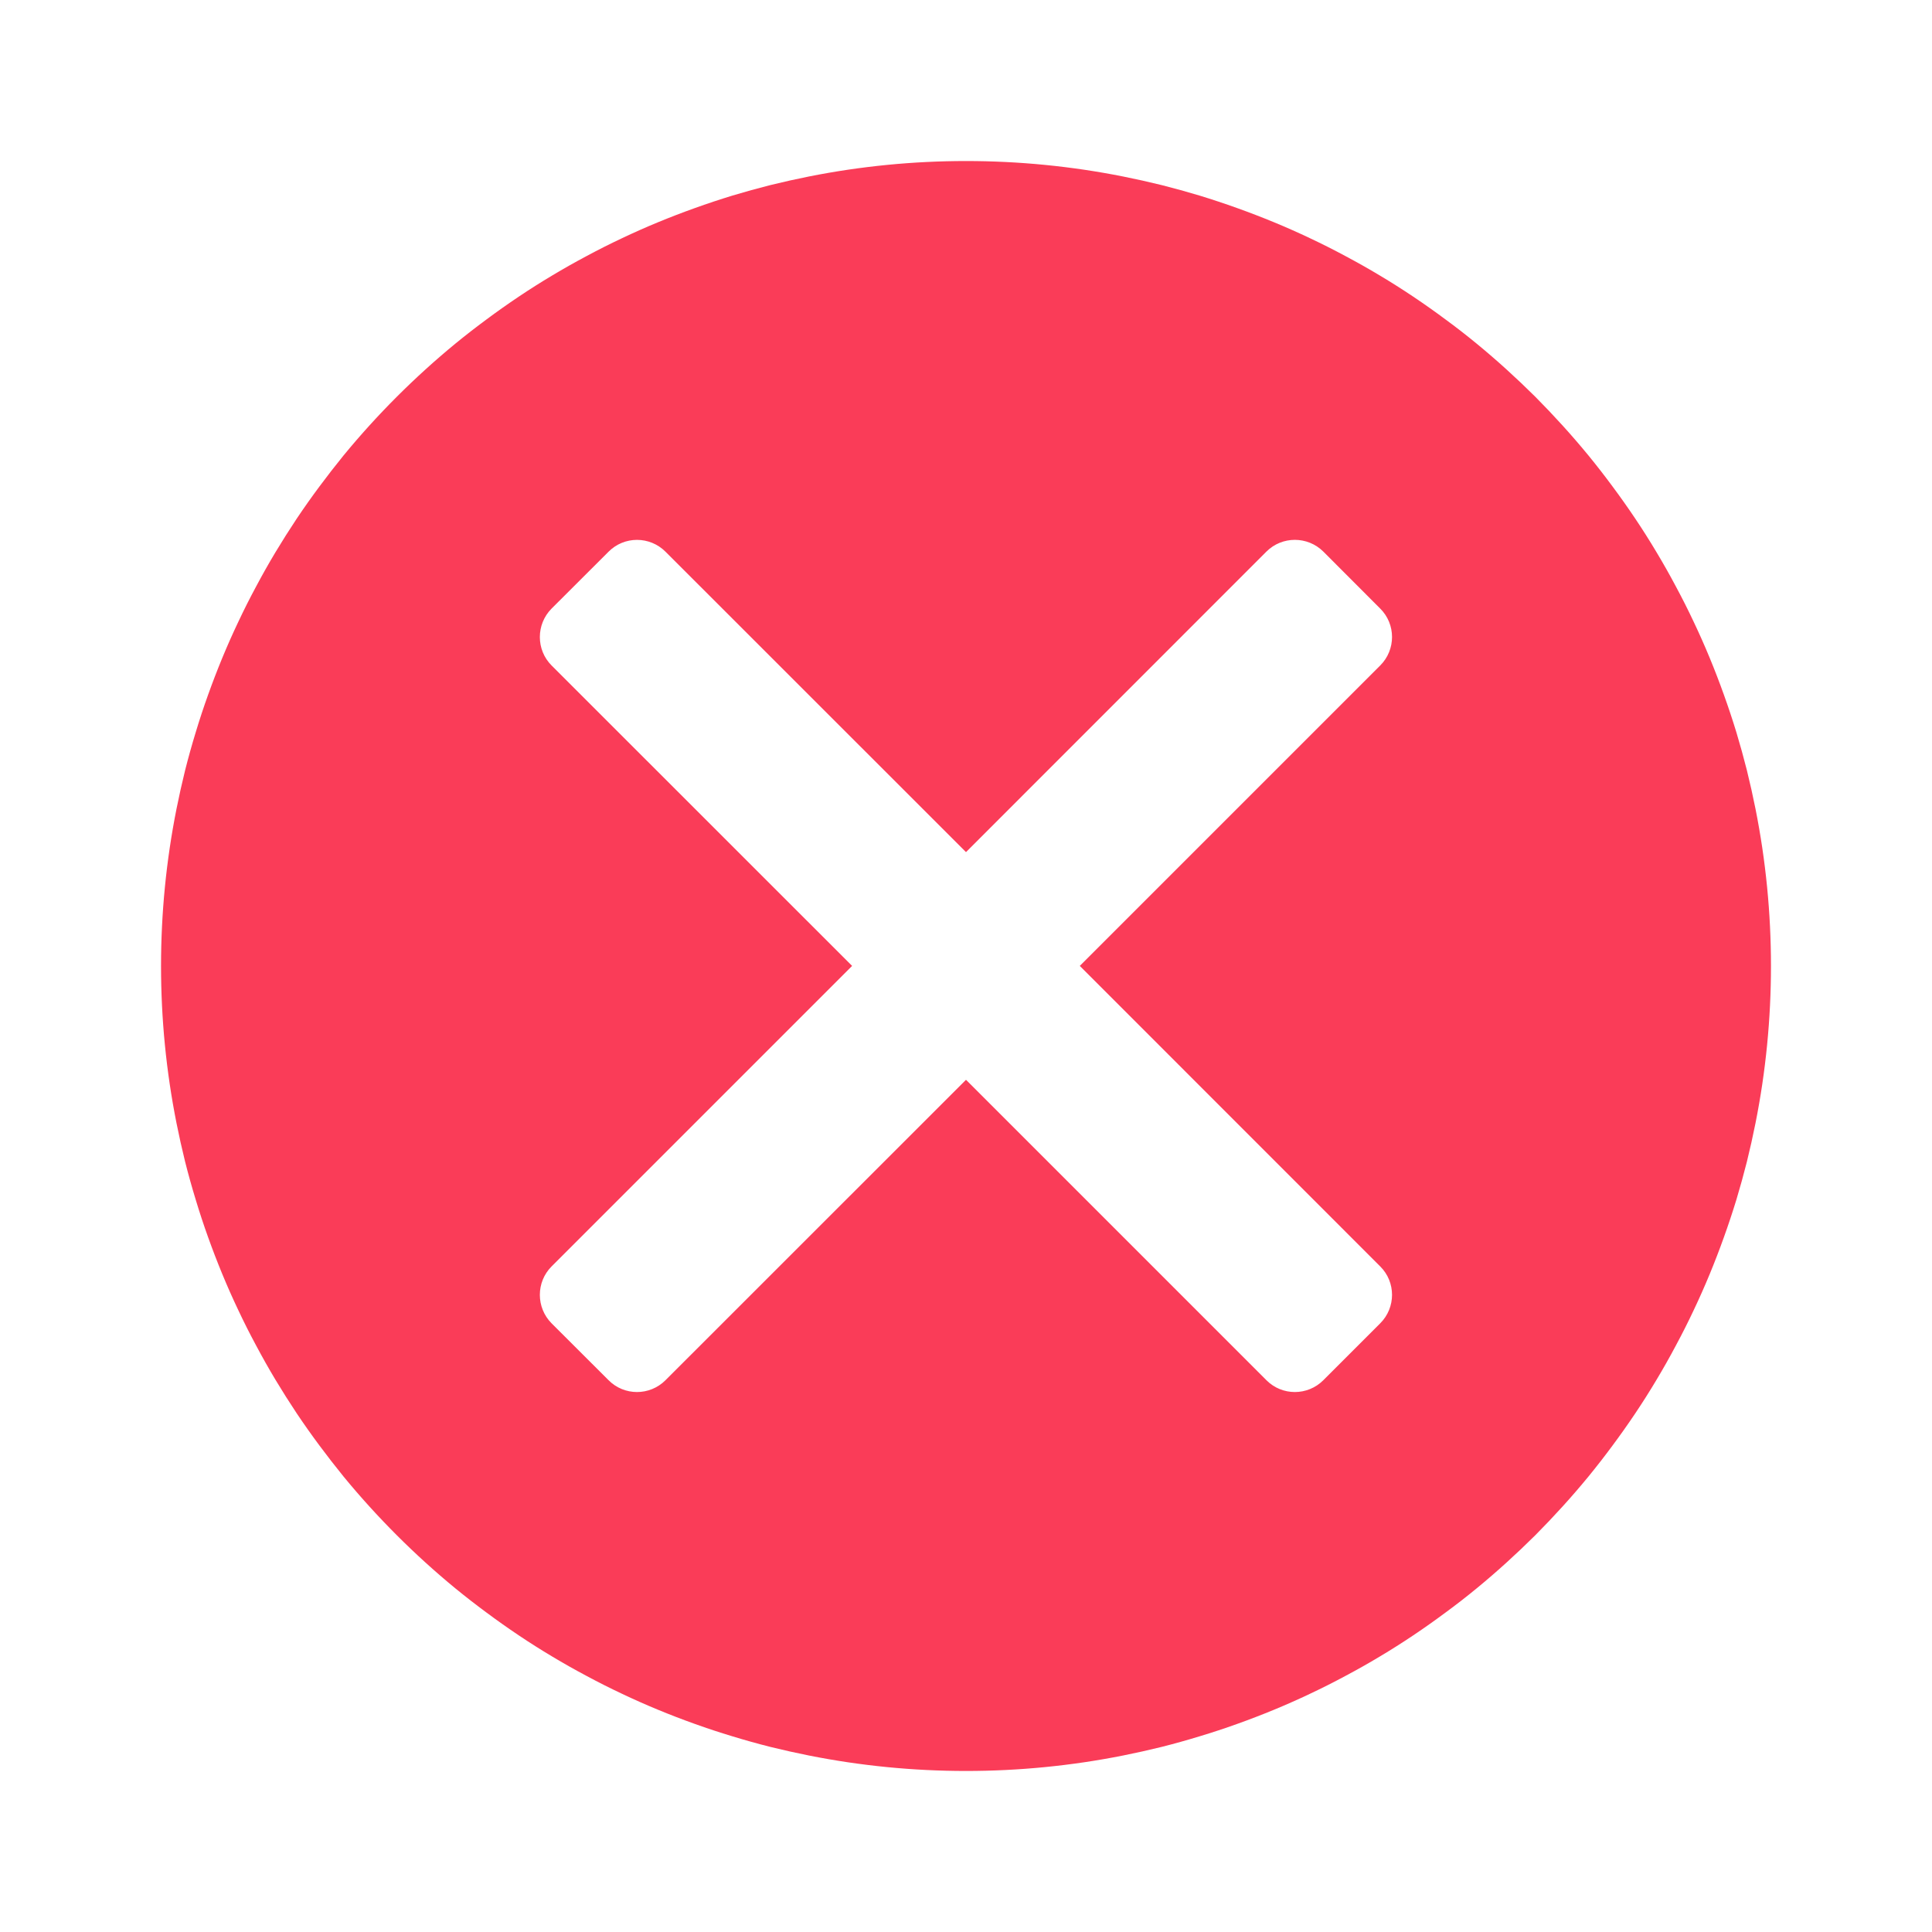
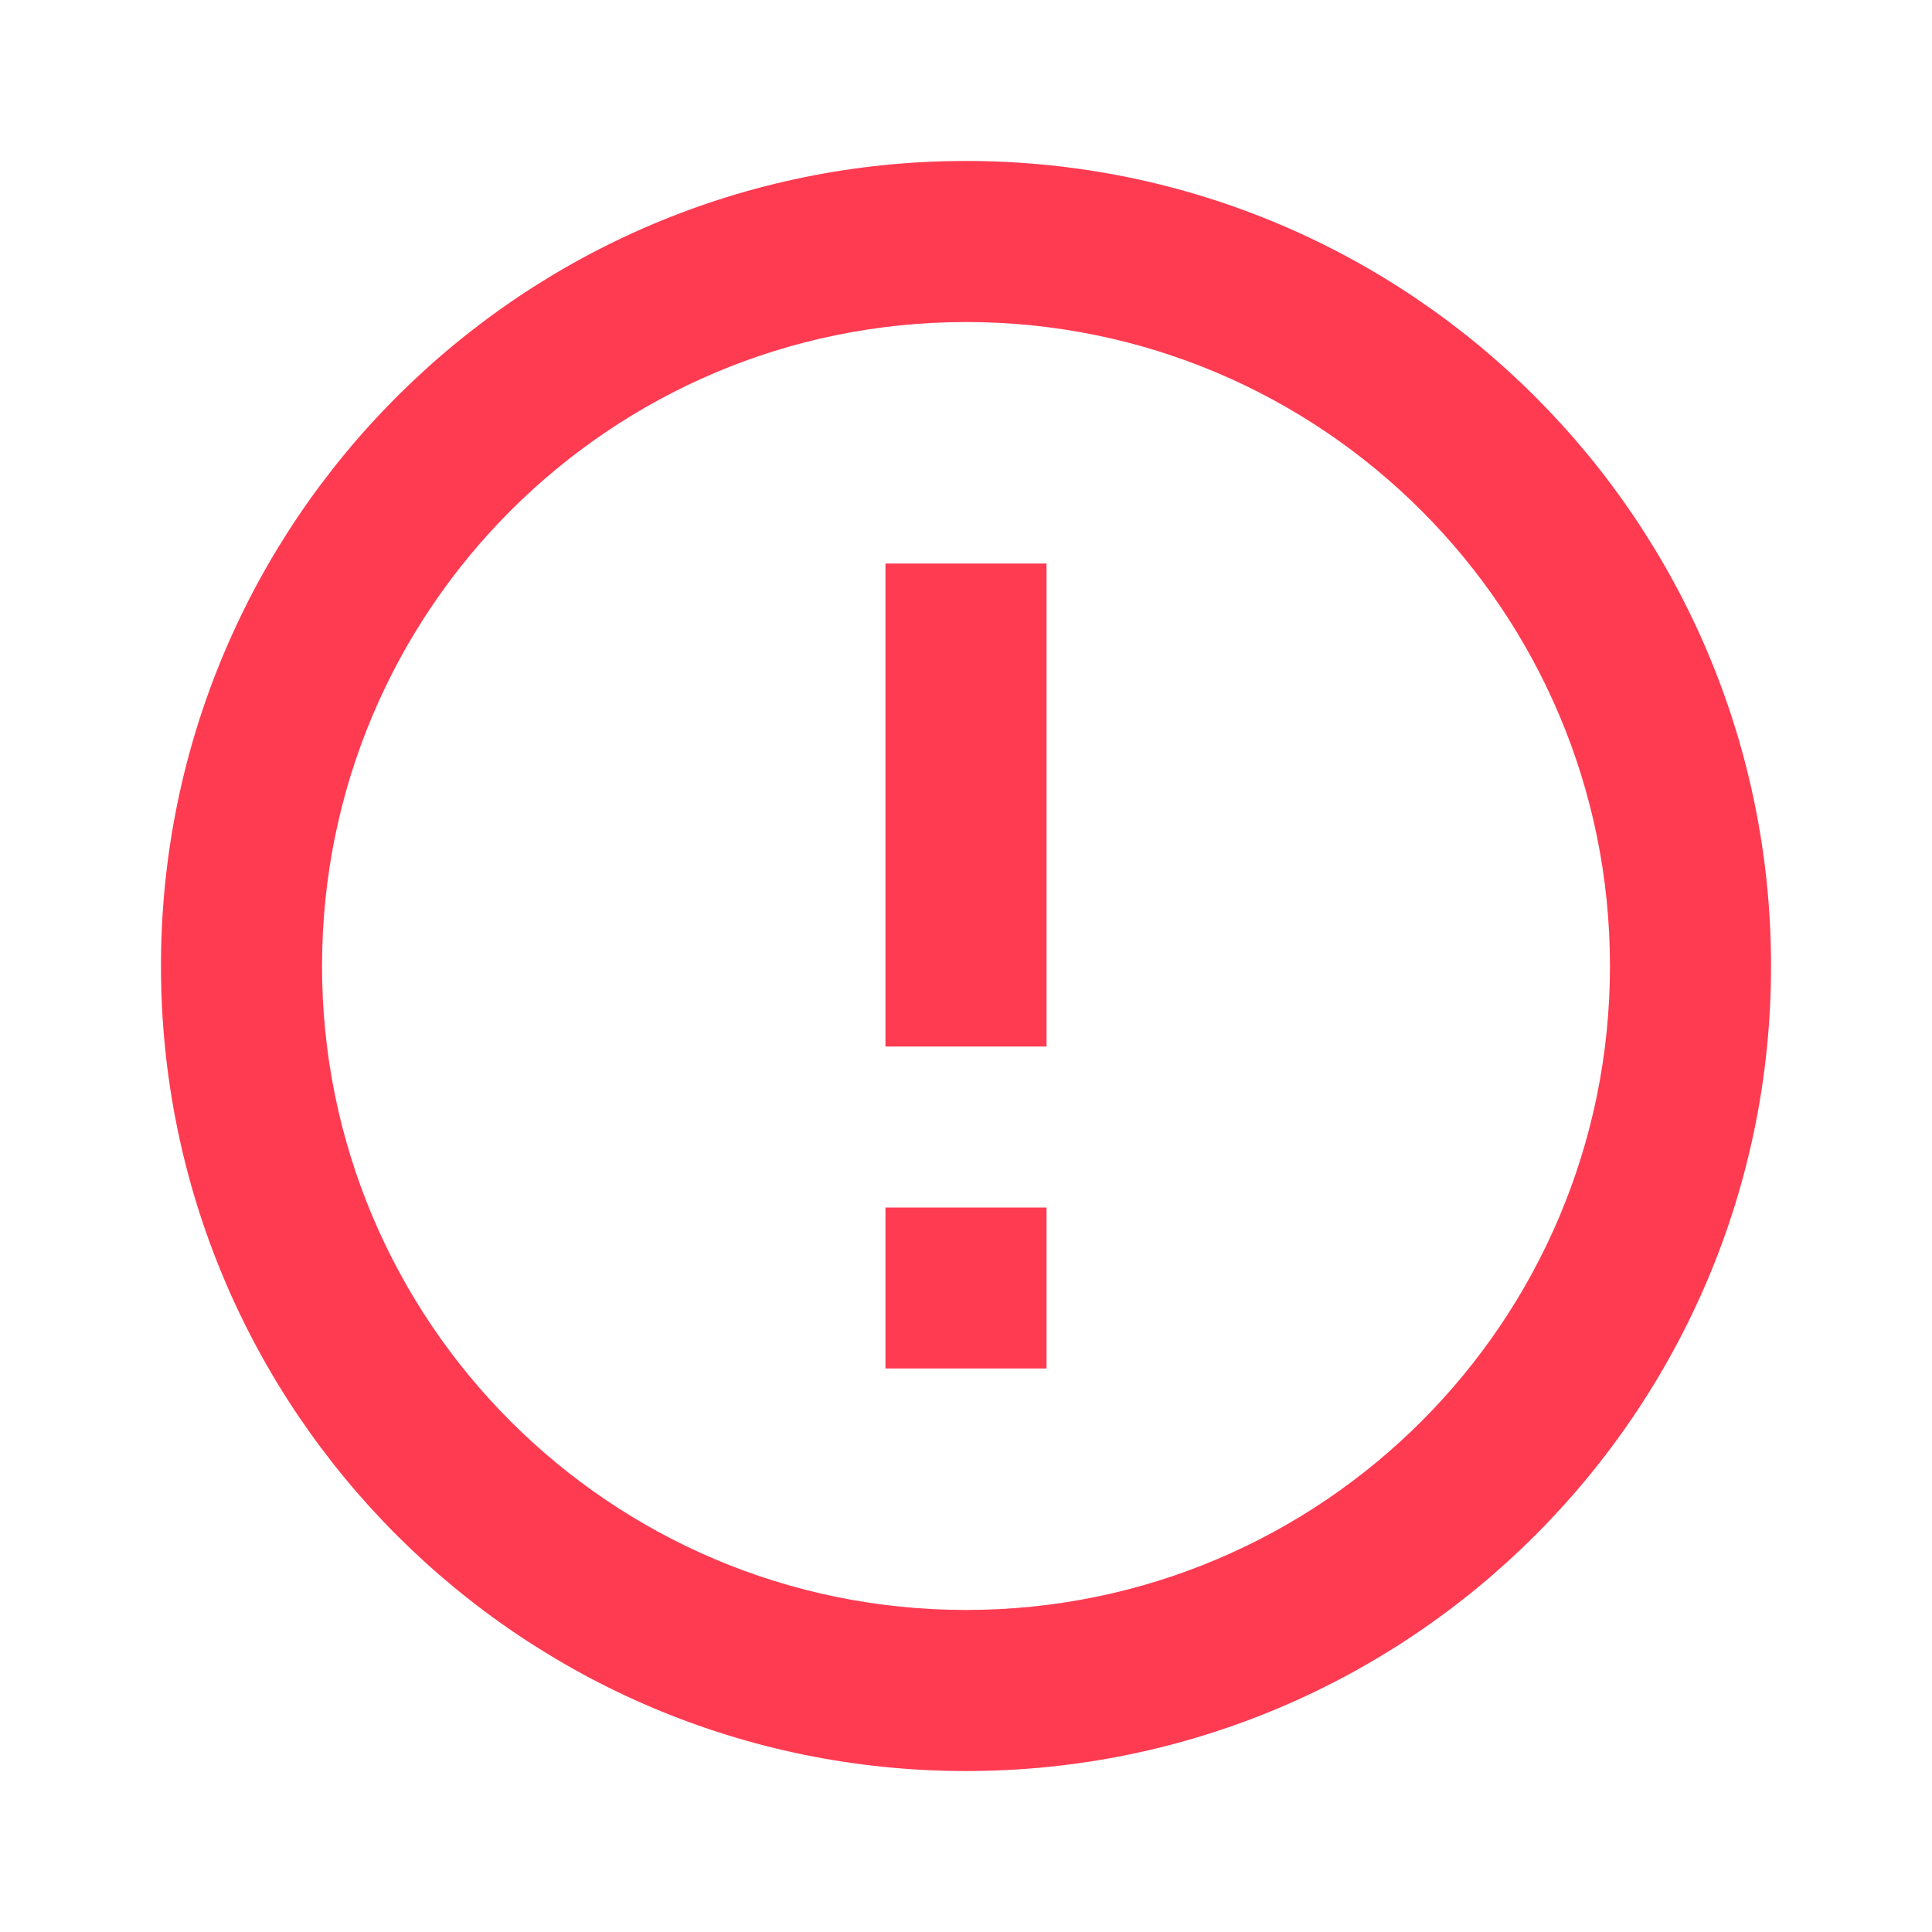
- <svg xmlns="http://www.w3.org/2000/svg" fill="none" version="1.1" width="20" height="20" viewBox="0 0 20 20">
-   <g>
-     <g />
+ <svg xmlns="http://www.w3.org/2000/svg" fill="none" version="1.1" width="16" height="16" viewBox="0 0 16 16">
+   <defs>
+     <clipPath id="master_svg0_292_37030">
+       <rect x="0" y="0" width="16" height="16" rx="0" />
+     </clipPath>
+   </defs>
+   <g clip-path="url(#master_svg0_292_37030)">
    <g>
-       <path d="M10,18.333Q10.205,18.333,10.409,18.323Q10.613,18.313,10.817,18.293Q11.02,18.273,11.223,18.243Q11.425,18.213,11.626,18.173Q11.826,18.133,12.025,18.084Q12.223,18.034,12.419,17.974Q12.615,17.915,12.807,17.846Q13,17.777,13.189,17.699Q13.378,17.621,13.563,17.533Q13.748,17.446,13.928,17.349Q14.109,17.253,14.284,17.148Q14.46,17.043,14.63,16.929Q14.8,16.815,14.964,16.693Q15.129,16.572,15.287,16.442Q15.445,16.312,15.596,16.175Q15.748,16.037,15.893,15.893Q16.037,15.748,16.175,15.596Q16.312,15.445,16.442,15.287Q16.572,15.128,16.693,14.964Q16.815,14.8,16.929,14.63Q17.043,14.46,17.148,14.284Q17.253,14.109,17.349,13.928Q17.446,13.748,17.533,13.563Q17.621,13.378,17.699,13.189Q17.777,13,17.846,12.807Q17.915,12.615,17.975,12.419Q18.034,12.223,18.084,12.025Q18.133,11.826,18.173,11.626Q18.213,11.425,18.243,11.223Q18.273,11.02,18.293,10.817Q18.313,10.613,18.323,10.409Q18.333,10.205,18.333,10Q18.333,9.795,18.323,9.591Q18.313,9.387,18.293,9.183Q18.273,8.98,18.243,8.777Q18.213,8.575,18.173,8.374Q18.133,8.174,18.084,7.975Q18.034,7.777,17.975,7.581Q17.915,7.385,17.846,7.193Q17.777,7,17.699,6.811Q17.621,6.622,17.533,6.437Q17.446,6.252,17.349,6.072Q17.253,5.891,17.148,5.716Q17.043,5.54,16.929,5.37Q16.815,5.2,16.693,5.036Q16.572,4.872,16.442,4.713Q16.312,4.555,16.175,4.404Q16.037,4.252,15.893,4.107Q15.748,3.963,15.596,3.825Q15.445,3.688,15.287,3.558Q15.129,3.428,14.964,3.307Q14.8,3.185,14.63,3.071Q14.46,2.957,14.284,2.852Q14.109,2.747,13.928,2.651Q13.748,2.554,13.563,2.467Q13.378,2.379,13.189,2.301Q13,2.223,12.807,2.154Q12.615,2.085,12.419,2.025Q12.223,1.966,12.025,1.916Q11.826,1.867,11.626,1.827Q11.425,1.787,11.223,1.757Q11.02,1.727,10.817,1.707Q10.613,1.687,10.409,1.677Q10.205,1.667,10,1.667Q9.796,1.667,9.591,1.677Q9.387,1.687,9.183,1.707Q8.98,1.727,8.777,1.757Q8.575,1.787,8.374,1.827Q8.174,1.867,7.975,1.916Q7.777,1.966,7.581,2.025Q7.385,2.085,7.193,2.154Q7,2.223,6.811,2.301Q6.622,2.379,6.437,2.467Q6.252,2.554,6.072,2.651Q5.891,2.747,5.716,2.852Q5.54,2.957,5.37,3.071Q5.2,3.185,5.036,3.307Q4.872,3.428,4.713,3.558Q4.555,3.688,4.404,3.825Q4.252,3.963,4.108,4.107Q3.963,4.252,3.825,4.404Q3.688,4.555,3.558,4.713Q3.429,4.872,3.307,5.036Q3.185,5.2,3.071,5.37Q2.958,5.54,2.852,5.716Q2.747,5.891,2.651,6.072Q2.554,6.252,2.467,6.437Q2.379,6.622,2.301,6.811Q2.223,7,2.154,7.193Q2.085,7.385,2.026,7.581Q1.966,7.777,1.916,7.975Q1.867,8.174,1.827,8.374Q1.787,8.575,1.757,8.777Q1.727,8.98,1.707,9.183Q1.687,9.387,1.677,9.591Q1.667,9.795,1.667,10Q1.667,10.205,1.677,10.409Q1.687,10.613,1.707,10.817Q1.727,11.02,1.757,11.223Q1.787,11.425,1.827,11.626Q1.867,11.826,1.916,12.025Q1.966,12.223,2.026,12.419Q2.085,12.615,2.154,12.807Q2.223,13,2.301,13.189Q2.379,13.378,2.467,13.563Q2.554,13.748,2.651,13.928Q2.747,14.109,2.852,14.284Q2.958,14.46,3.071,14.63Q3.185,14.8,3.307,14.964Q3.429,15.128,3.558,15.287Q3.688,15.445,3.825,15.596Q3.963,15.748,4.108,15.893Q4.252,16.037,4.404,16.175Q4.555,16.312,4.713,16.442Q4.872,16.572,5.036,16.693Q5.2,16.815,5.37,16.929Q5.54,17.043,5.716,17.148Q5.891,17.253,6.072,17.349Q6.252,17.446,6.437,17.533Q6.622,17.621,6.811,17.699Q7,17.777,7.193,17.846Q7.385,17.915,7.581,17.974Q7.777,18.034,7.975,18.084Q8.174,18.133,8.374,18.173Q8.575,18.213,8.777,18.243Q8.98,18.273,9.183,18.293Q9.387,18.313,9.591,18.323Q9.796,18.333,10,18.333ZM14.288,13.11L11.178,9.999L14.288,6.889C14.451,6.726,14.451,6.462,14.288,6.3L13.699,5.71C13.536,5.548,13.272,5.548,13.11,5.71L10,8.821L6.889,5.711C6.726,5.548,6.462,5.548,6.3,5.711L5.71,6.3C5.548,6.463,5.548,6.727,5.71,6.889L8.821,9.999L5.71,13.11C5.548,13.272,5.548,13.536,5.71,13.699L6.3,14.288C6.462,14.451,6.726,14.451,6.889,14.288L10,11.178L13.11,14.288C13.272,14.451,13.536,14.451,13.699,14.288L14.288,13.699C14.451,13.536,14.451,13.272,14.288,13.11Z" fill-rule="evenodd" fill="#FA3C58" fill-opacity="1" />
+       <path d="M8,14.667C4.318,14.667,1.333,11.682,1.333,8C1.333,4.318,4.318,1.333,8,1.333C11.682,1.333,14.667,4.318,14.667,8C14.667,11.682,11.682,14.667,8,14.667ZM8,13.333C10.946,13.333,13.333,10.946,13.333,8C13.333,5.054,10.946,2.667,8,2.667C5.054,2.667,2.667,5.054,2.667,8C2.667,10.946,5.054,13.333,8,13.333ZM7.333,10L8.667,10L8.667,11.333L7.333,11.333L7.333,10ZM7.333,4.667L8.667,4.667L8.667,8.667L7.333,8.667L7.333,4.667Z" fill="#FF3B52" fill-opacity="1" />
    </g>
  </g>
</svg>
